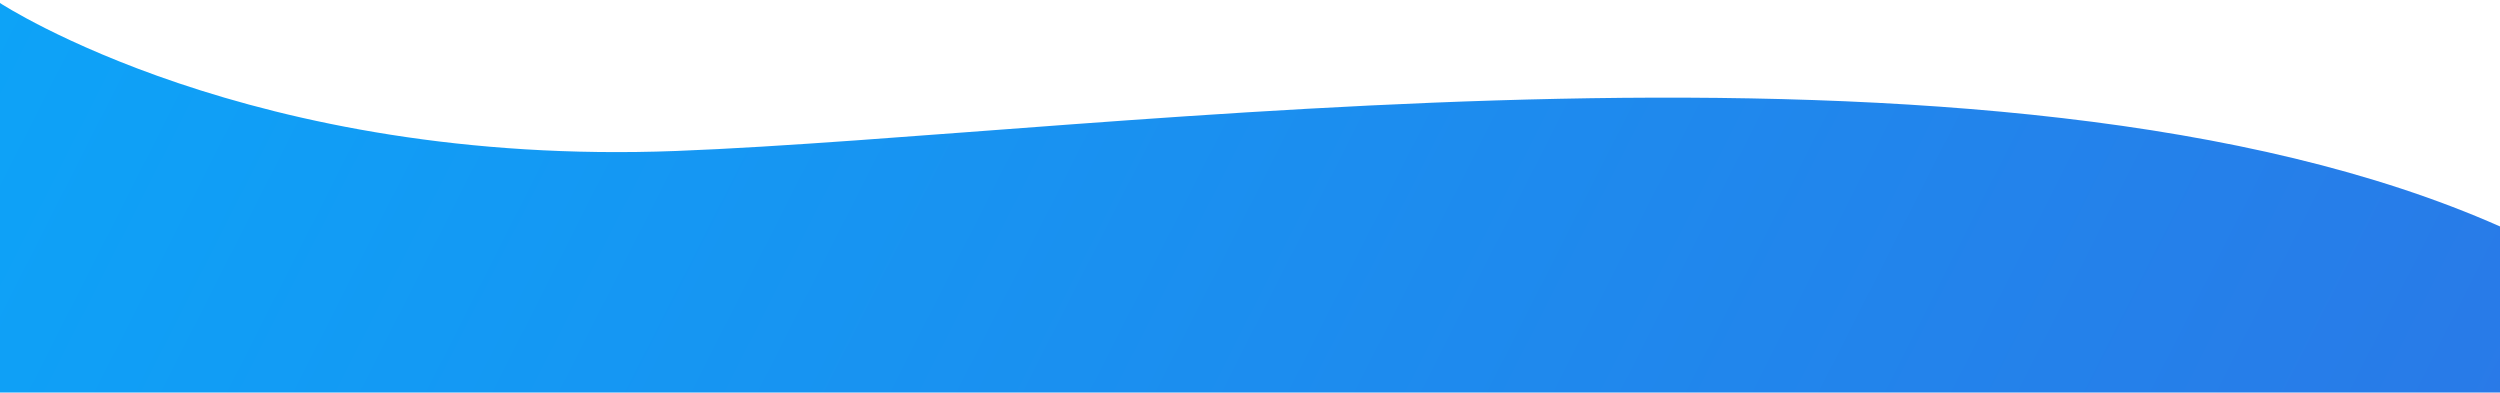
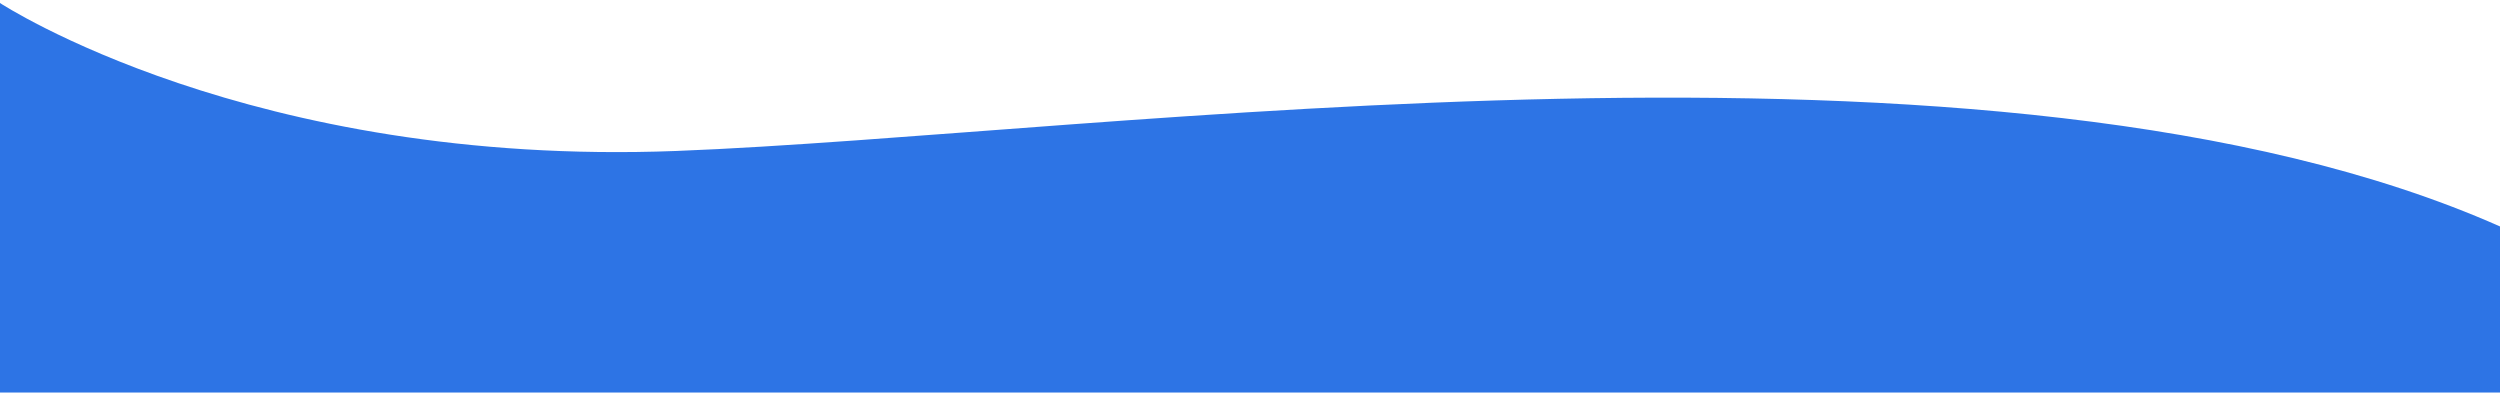
<svg xmlns="http://www.w3.org/2000/svg" width="414" height="65" viewBox="0 0 414 65" fill="none">
-   <path d="M112 25C41.395 27.708 0 0.5 0 0.5V65H414V37.5C330.5 0.5 182.605 22.292 112 25Z" fill="url(#paint0_linear)" />
-   <defs>
-     <linearGradient id="paint0_linear" x1="-0.229" y1="-412.999" x2="576.425" y2="-120.784" gradientUnits="userSpaceOnUse">
-       <stop stop-color="#00B6FF" />
-       <stop offset="1" stop-color="#2D74E5" />
-     </linearGradient>
-   </defs>
+   <path d="M112 25C41.395 27.708 0 0.5 0 0.5V65H414V37.5C330.5 0.5 182.605 22.292 112 25Z" fill="#2D74E5" />
</svg>
